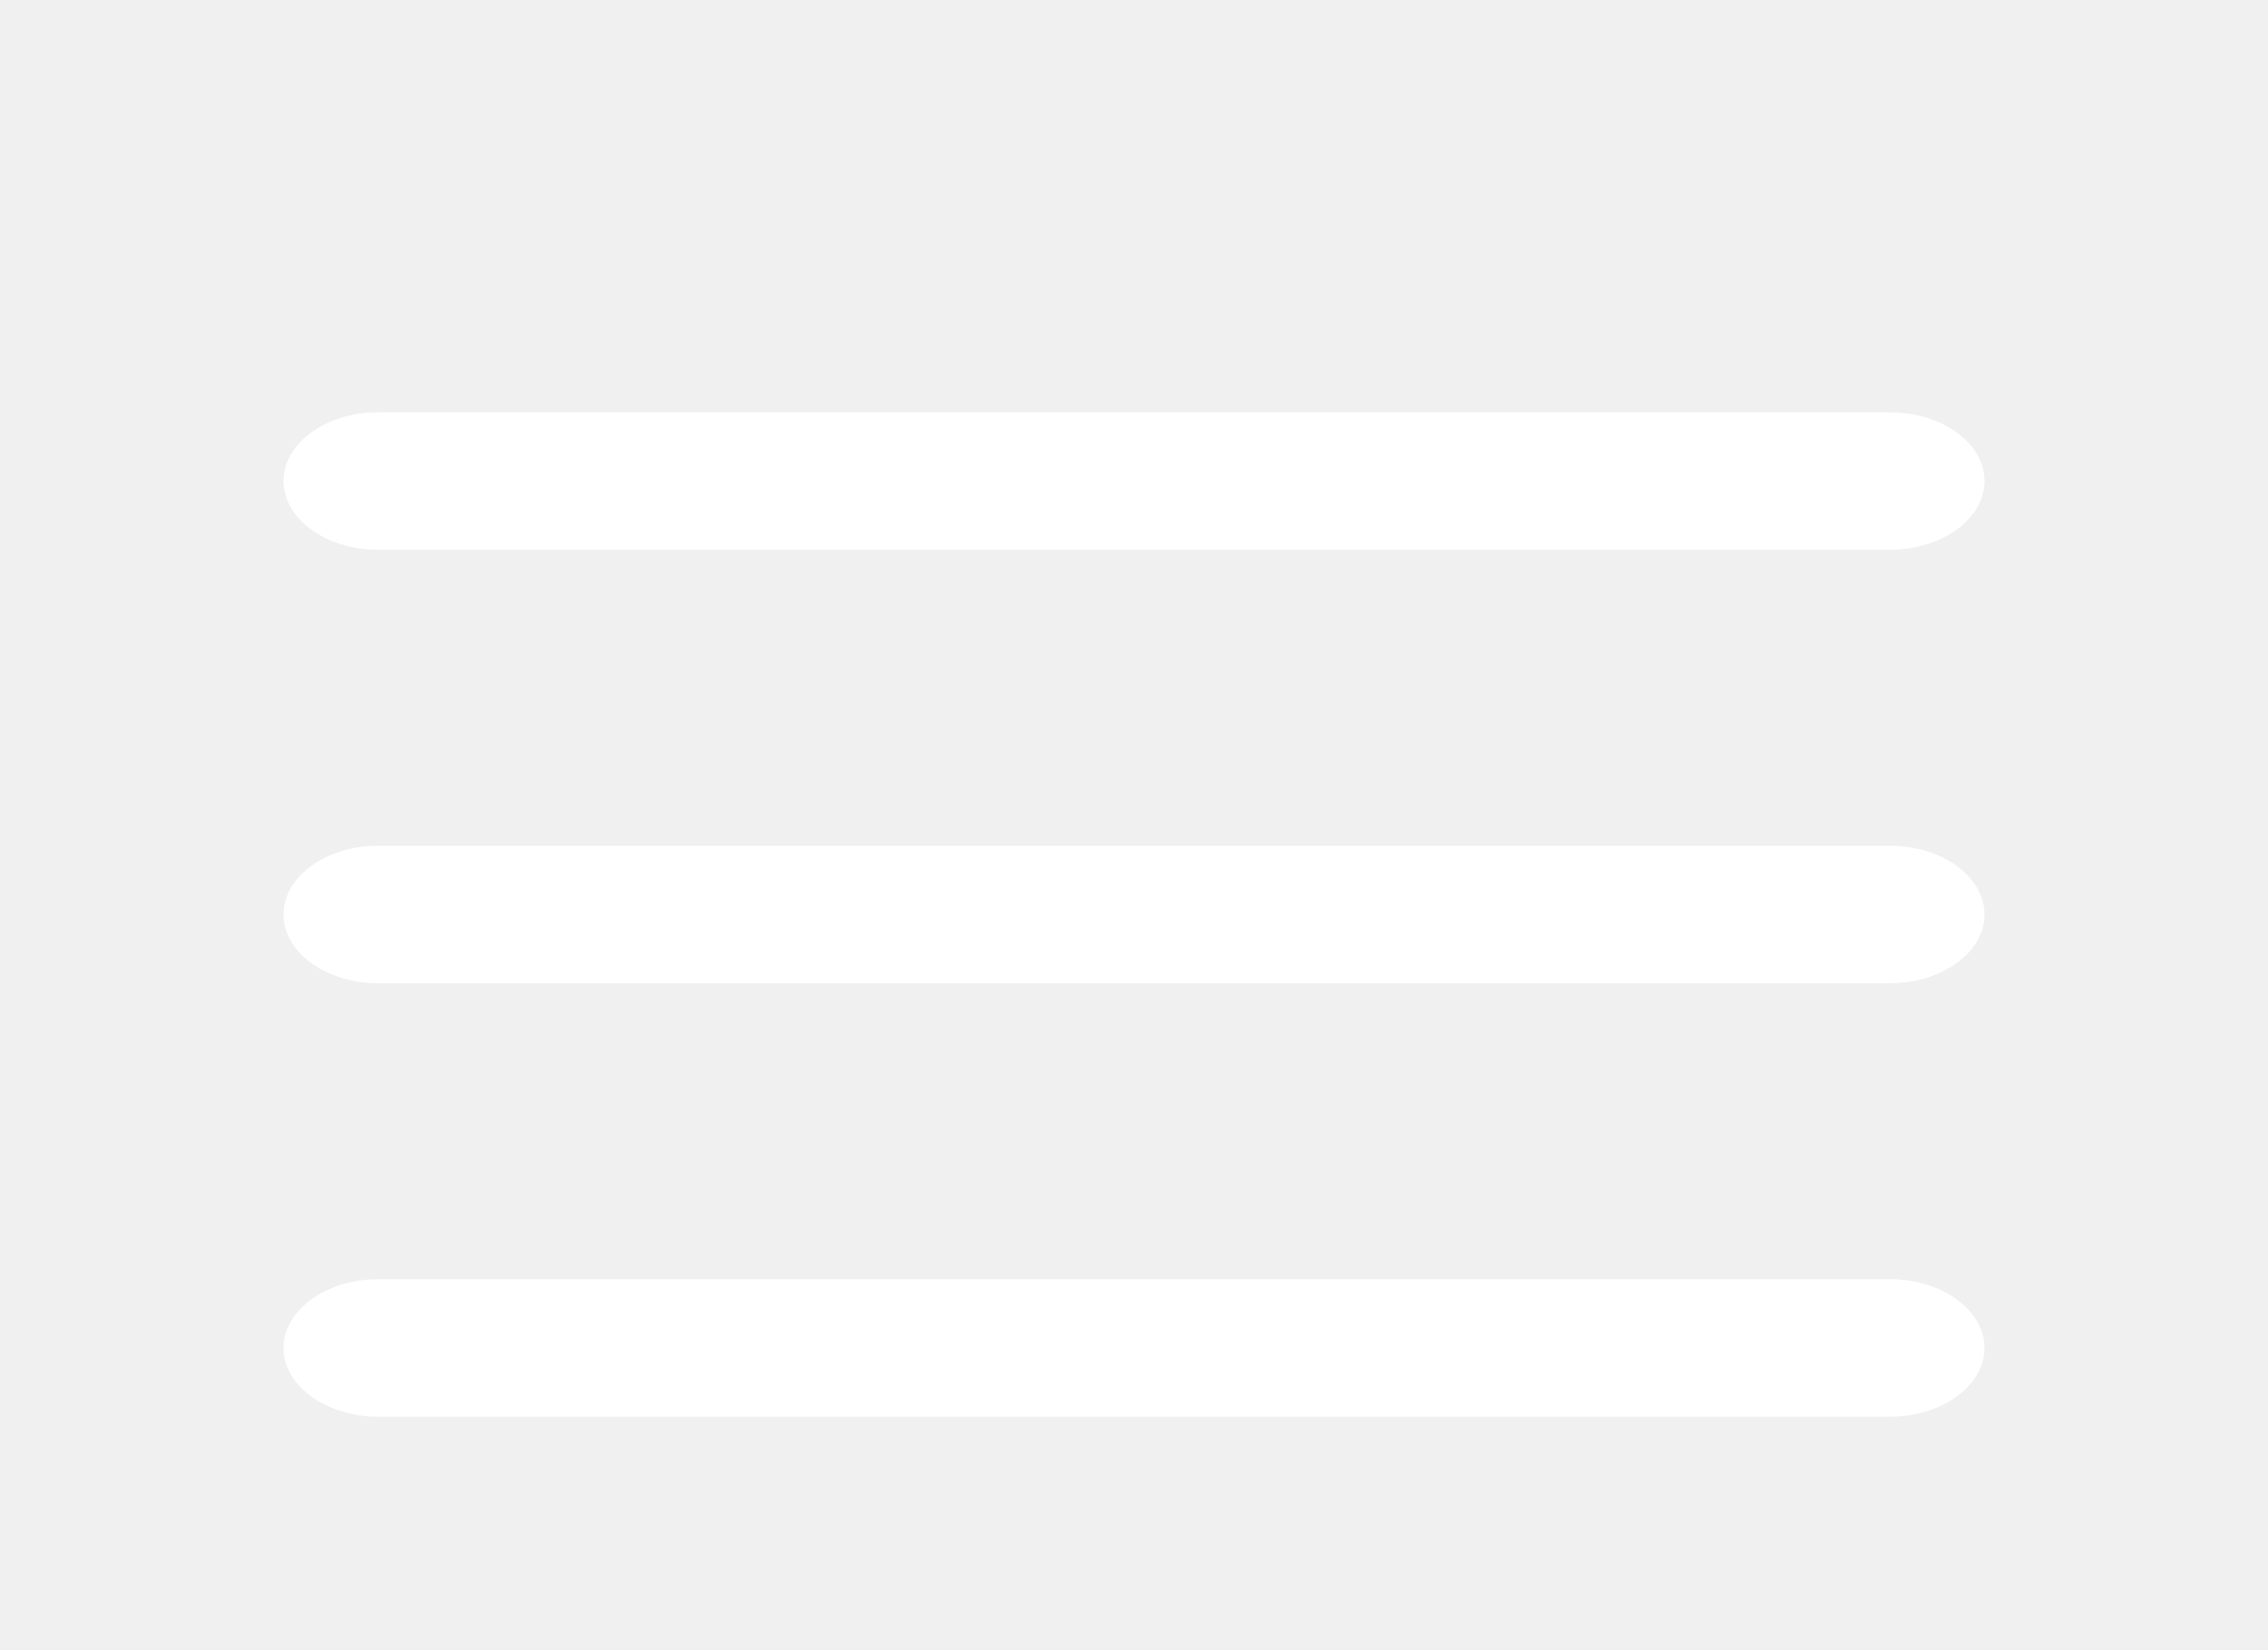
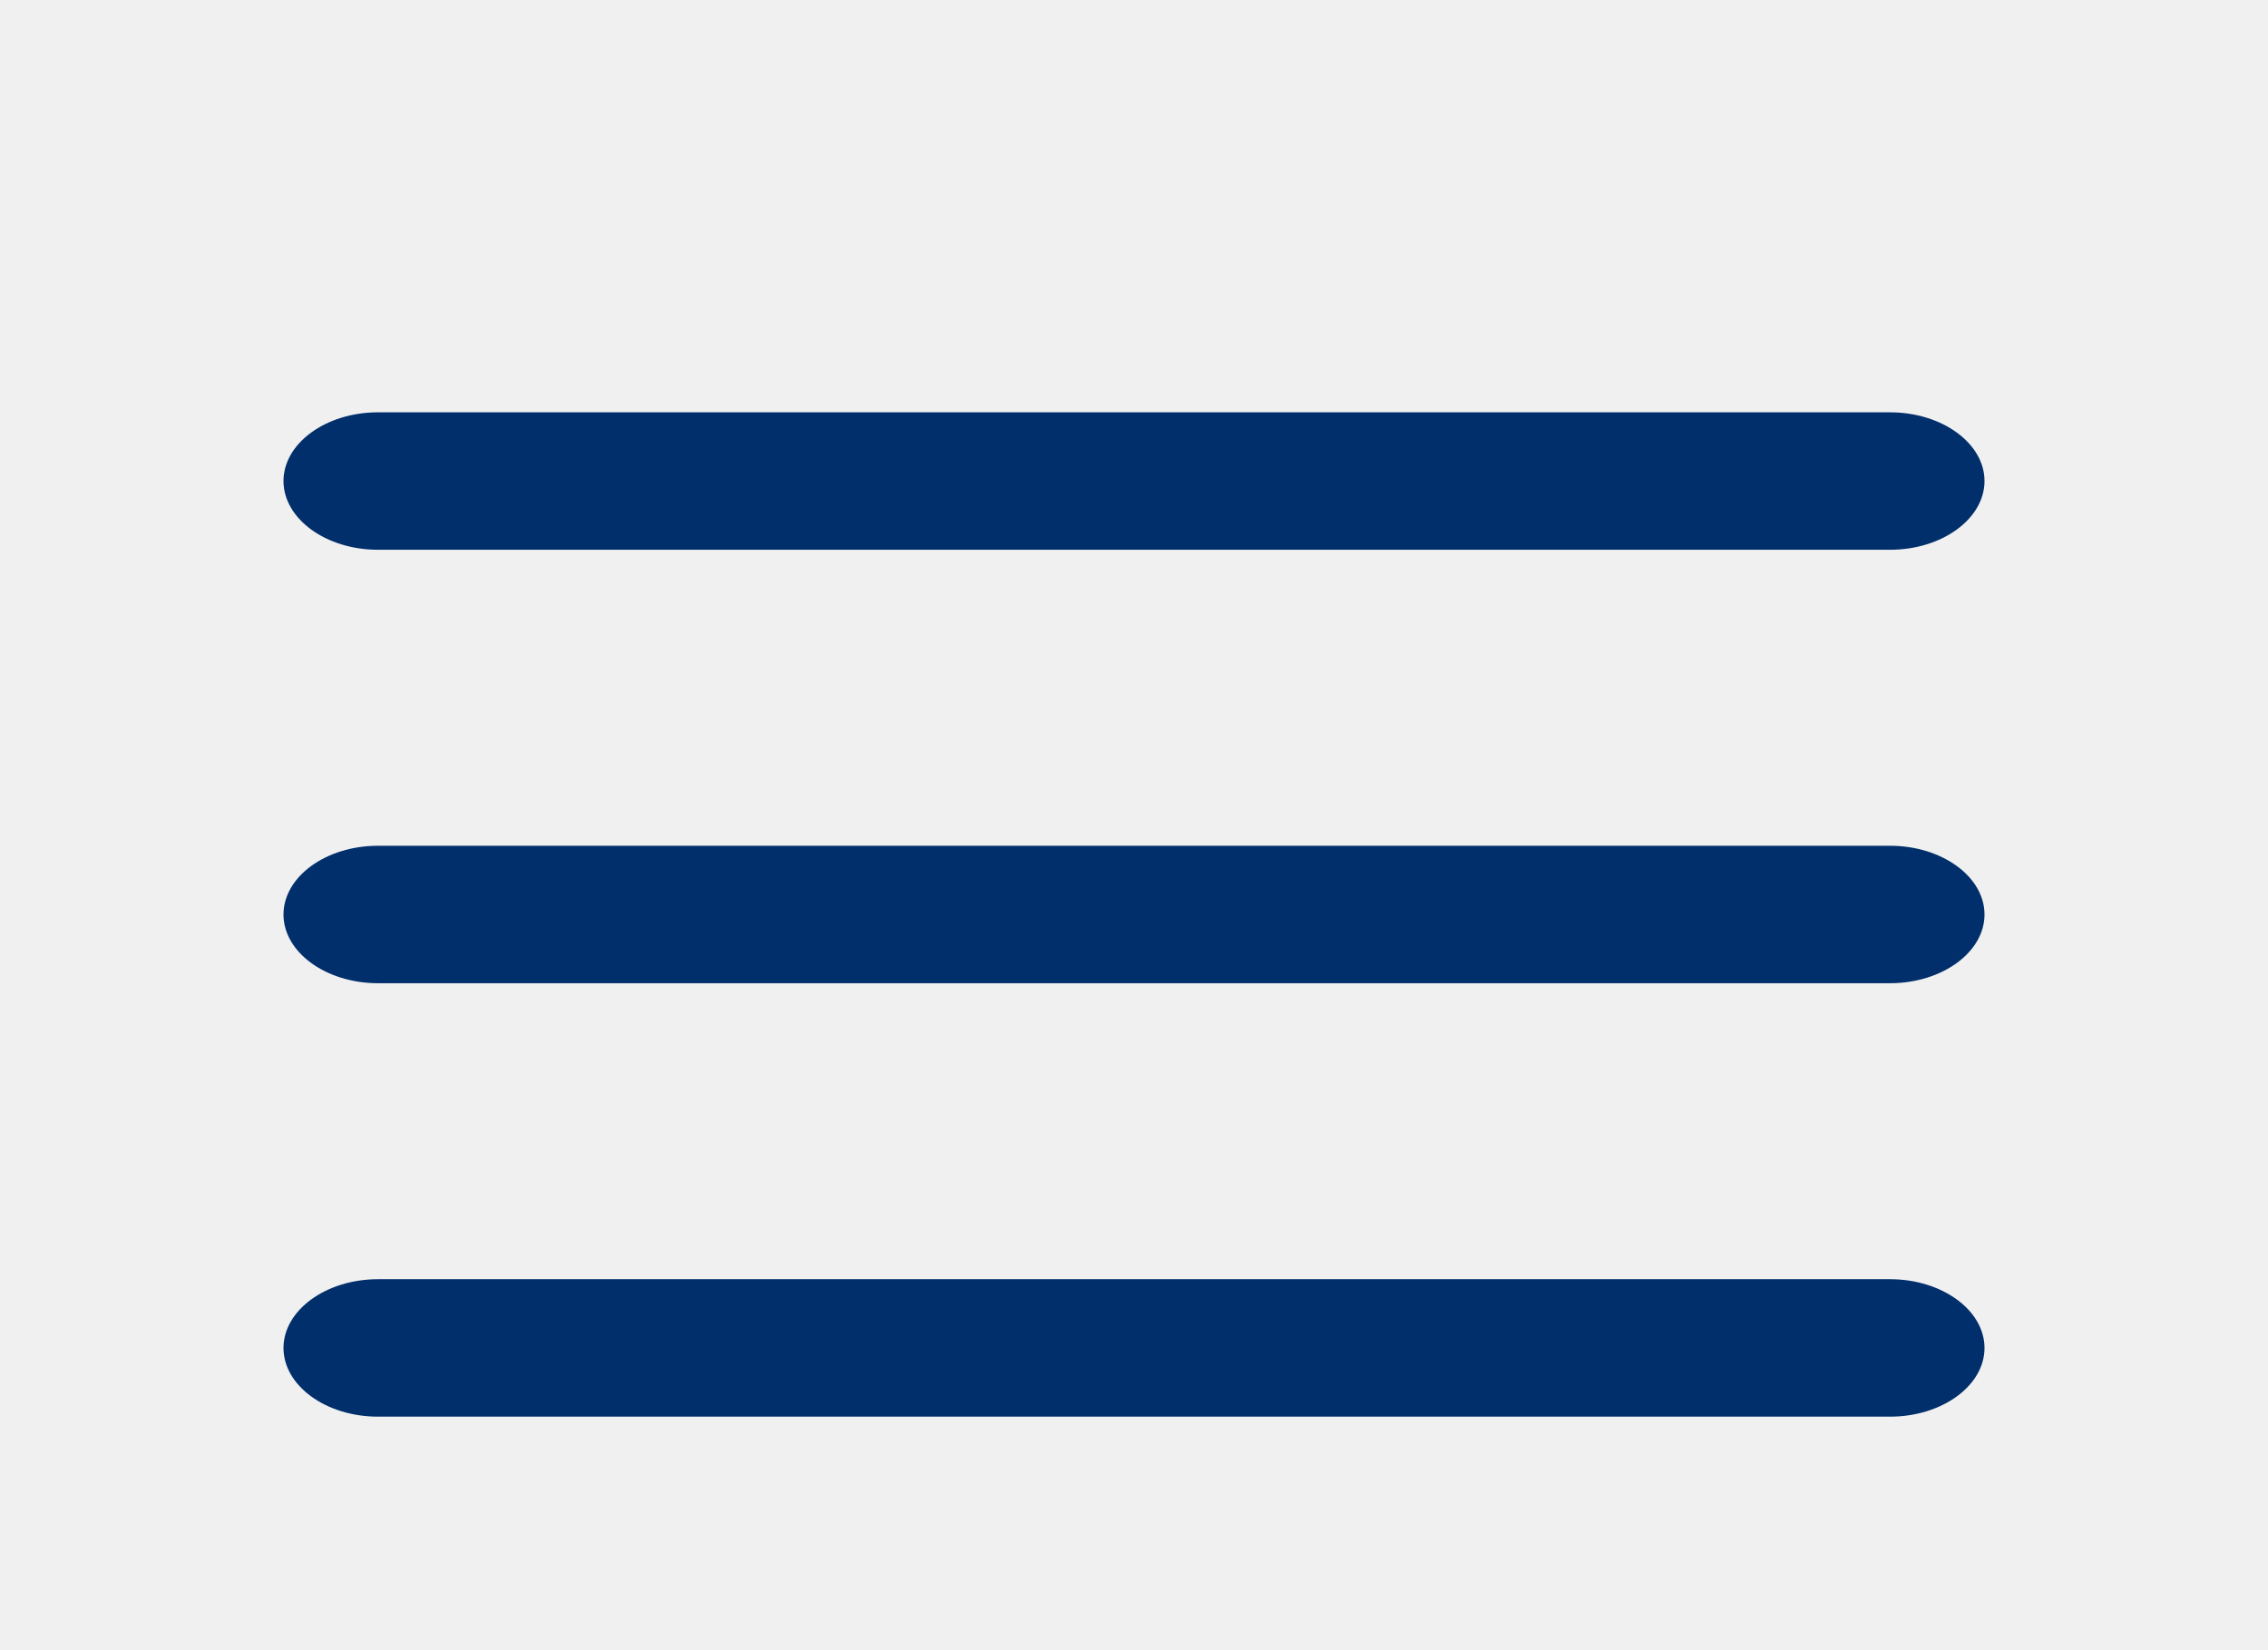
<svg xmlns="http://www.w3.org/2000/svg" width="44" height="32" viewBox="0 0 44 32" fill="none">
  <g id="menu_24px">
-     <path id="icon/navigation/menu_24px" fill-rule="evenodd" clip-rule="evenodd" d="M7.333 10.667C6.325 10.667 5.5 10.067 5.5 9.333C5.5 8.6 6.325 8 7.333 8H36.667C37.675 8 38.5 8.6 38.5 9.333C38.5 10.067 37.675 10.667 36.667 10.667H7.333ZM7.333 19.077H36.667C37.675 19.077 38.5 18.477 38.5 17.744C38.5 17.01 37.675 16.41 36.667 16.41H7.333C6.325 16.41 5.5 17.01 5.5 17.744C5.5 18.477 6.325 19.077 7.333 19.077ZM7.333 27.487H36.667C37.675 27.487 38.5 26.887 38.5 26.154C38.5 25.421 37.675 24.82 36.667 24.82H7.333C6.325 24.82 5.5 25.421 5.5 26.154C5.5 26.887 6.325 27.487 7.333 27.487Z" fill="white" />
+     <path id="icon/navigation/menu_24px" fill-rule="evenodd" clip-rule="evenodd" d="M7.333 10.667C6.325 10.667 5.5 10.067 5.5 9.333C5.5 8.6 6.325 8 7.333 8H36.667C37.675 8 38.5 8.6 38.5 9.333C38.5 10.067 37.675 10.667 36.667 10.667H7.333ZM7.333 19.077H36.667C37.675 19.077 38.5 18.477 38.5 17.744C38.5 17.01 37.675 16.41 36.667 16.41H7.333C6.325 16.41 5.5 17.01 5.5 17.744C5.5 18.477 6.325 19.077 7.333 19.077ZM7.333 27.487H36.667C37.675 27.487 38.5 26.887 38.5 26.154C38.5 25.421 37.675 24.82 36.667 24.82H7.333C6.325 24.82 5.5 25.421 5.5 26.154C5.5 26.887 6.325 27.487 7.333 27.487Z" fill="#002F6C" />
  </g>
</svg>
